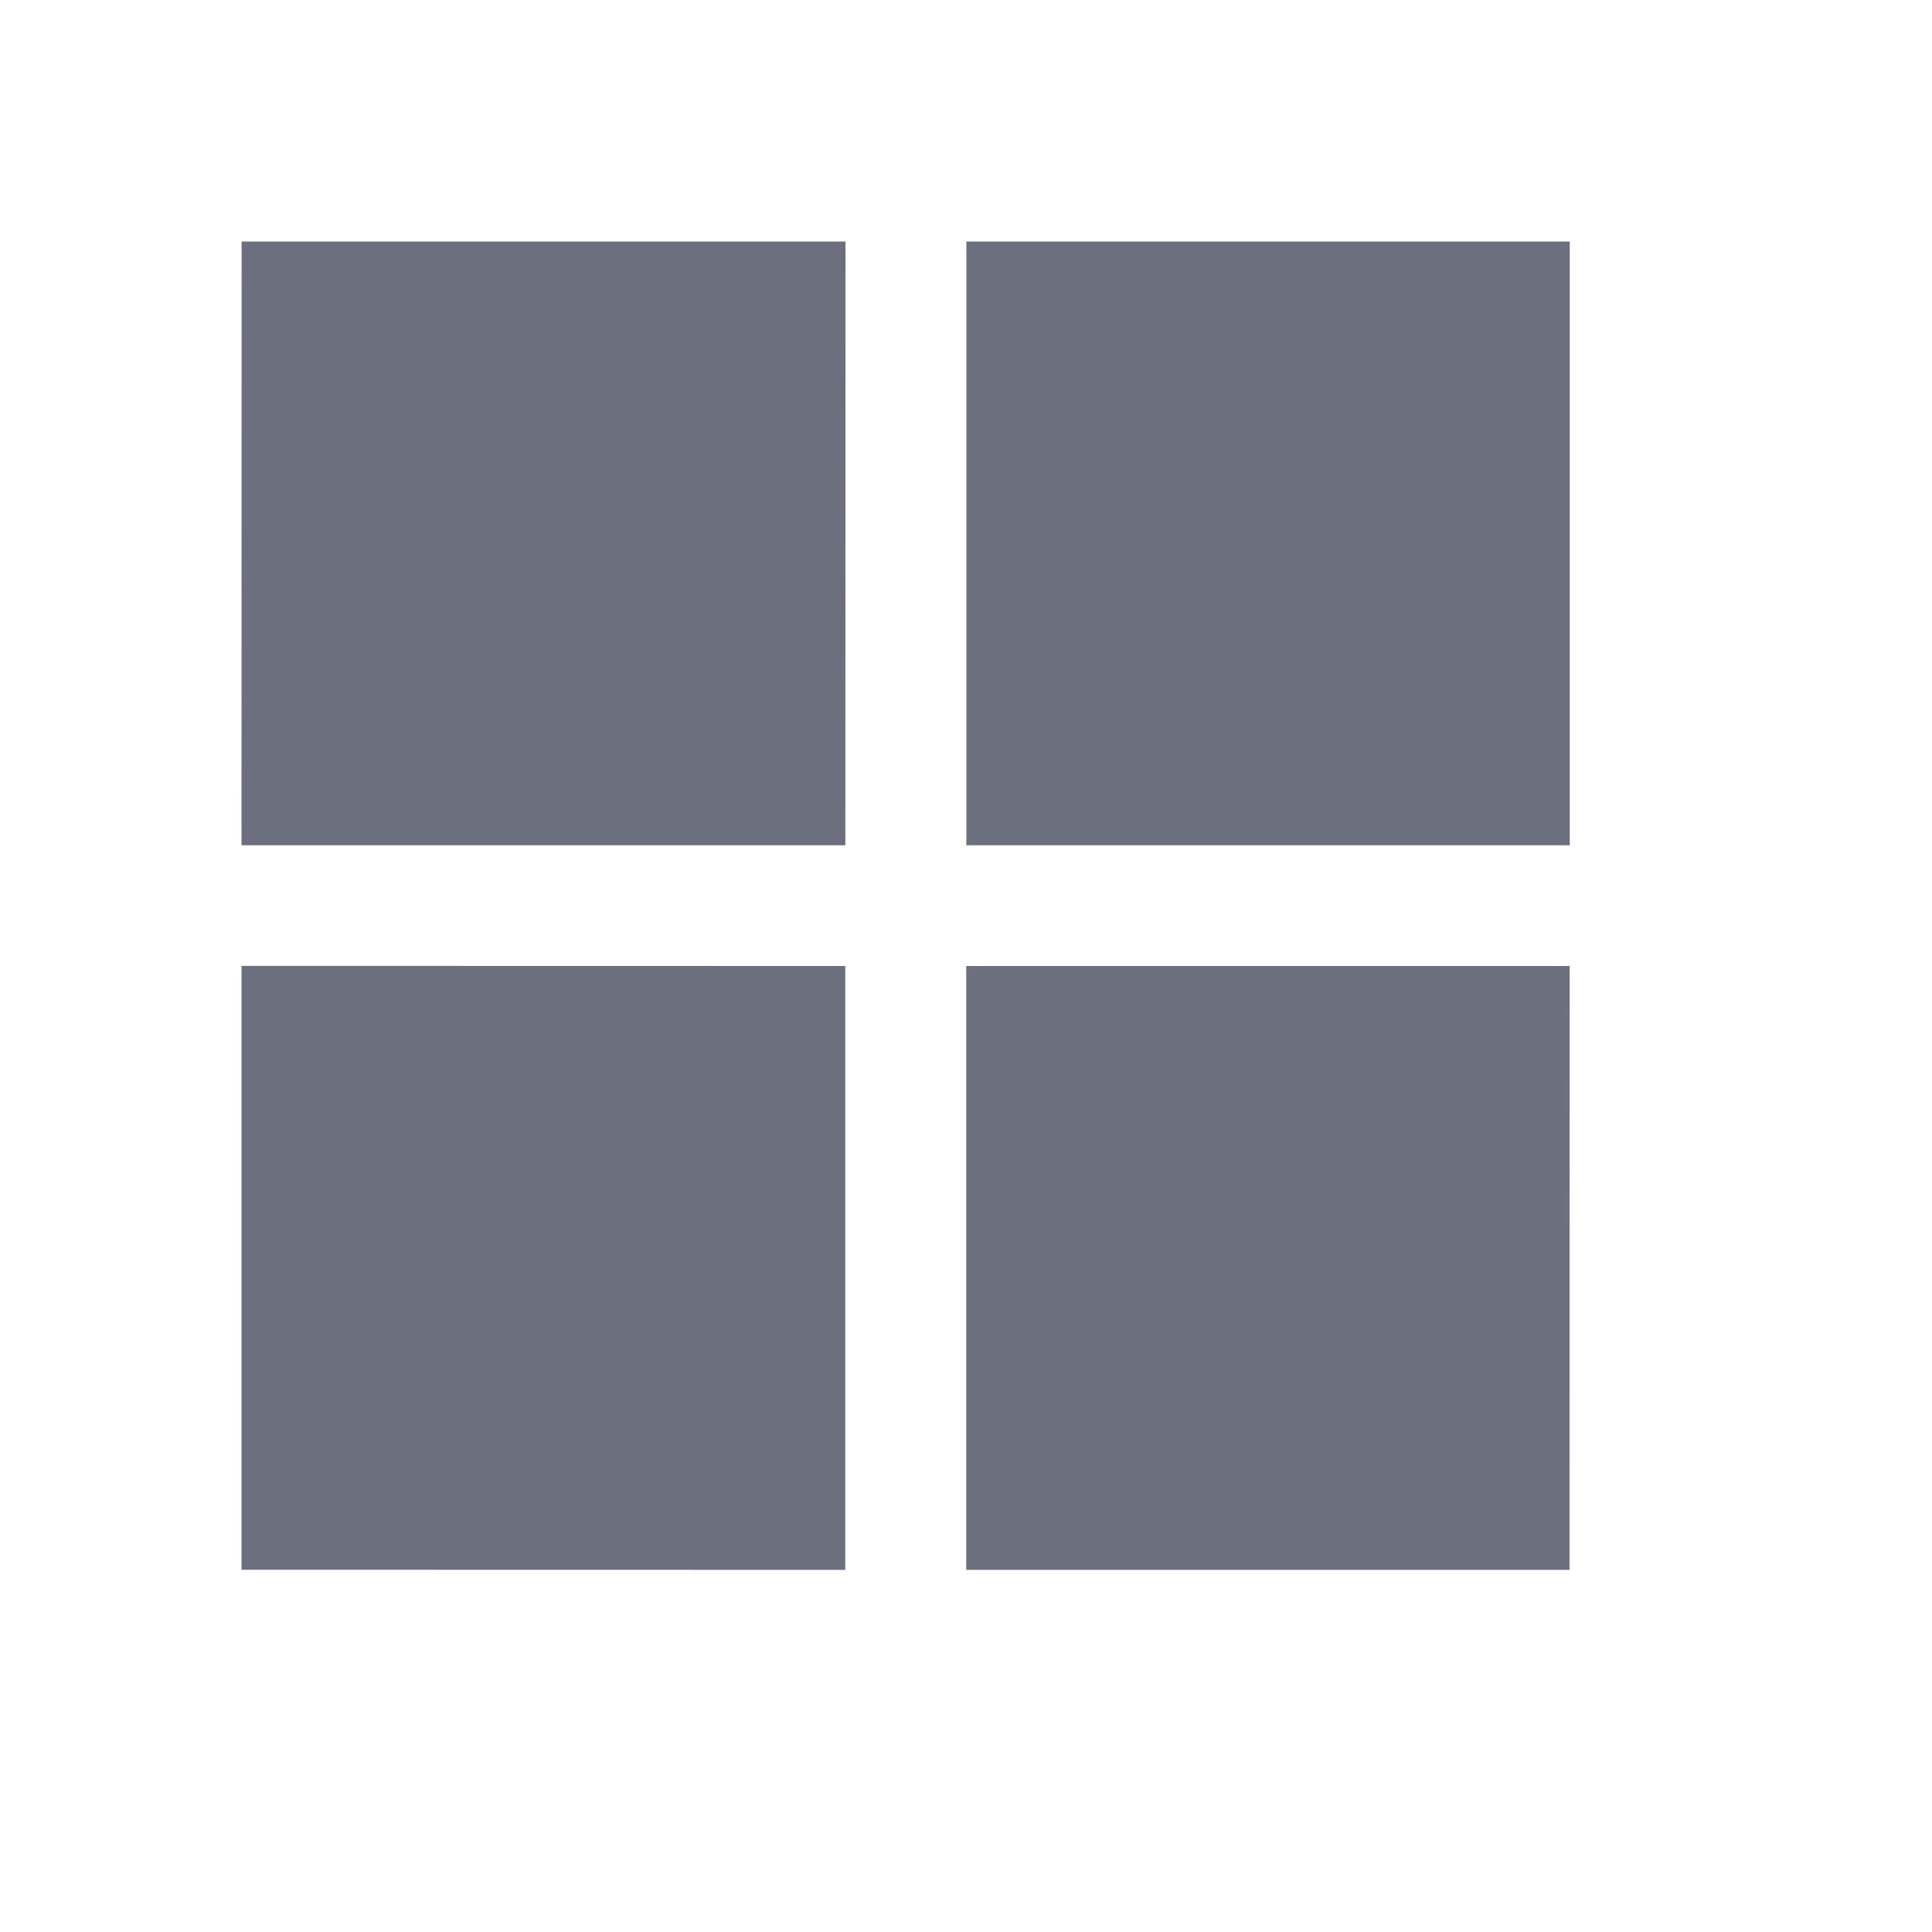
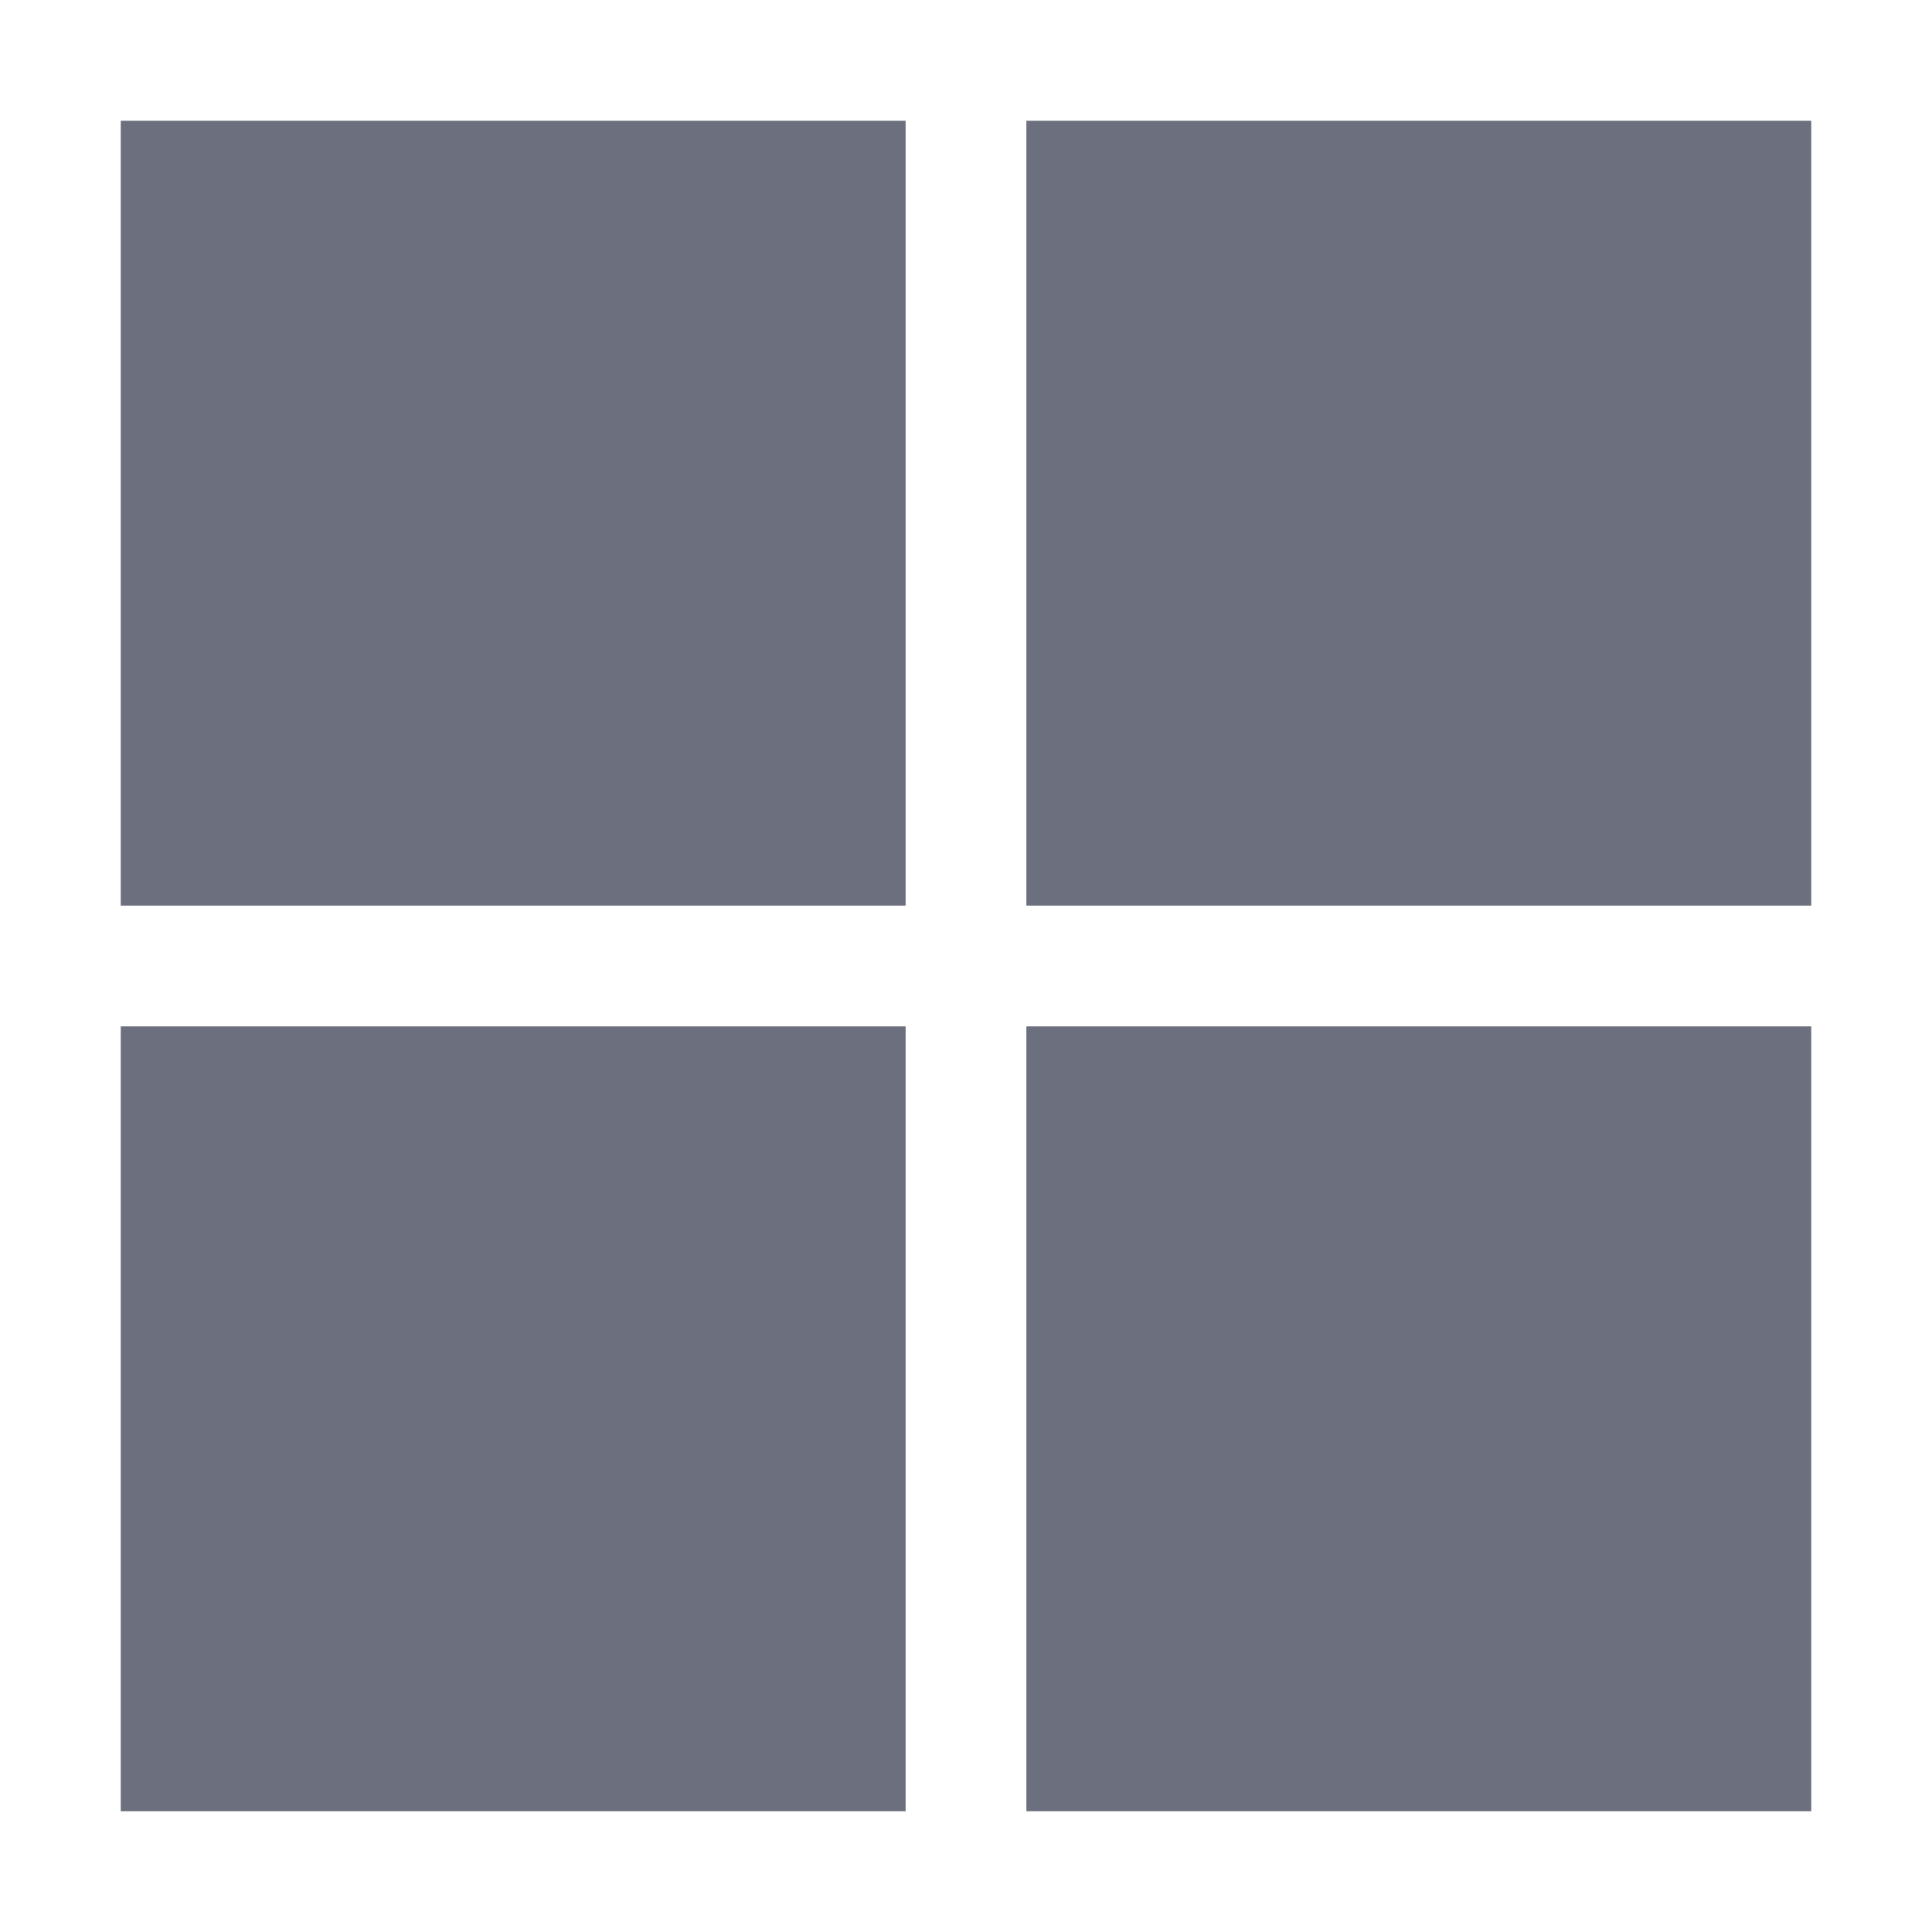
- <svg xmlns="http://www.w3.org/2000/svg" width="16" height="16" viewBox="0 0 16 16" fill="none">
-   <path d="M2.001 2H7.002L7.001 7H2L2.001 2ZM8.003 2H13V7H8.003V2ZM2 7.999L7 8V13.001L2 13V7.999ZM8.002 8H12.999L12.998 13.001H8.002" fill="#6C707E" />
+ <svg xmlns="http://www.w3.org/2000/svg" width="16" height="16" viewBox="0 0 16 16">
+   <g fill="none" transform="translate(1 1)">
+     <rect width="6.5" height="6.5" fill="#6C707E" />
+     <rect width="6.5" height="6.5" x="7.5" fill="#6C707E" />
+     <rect width="6.5" height="6.5" y="7.5" fill="#6C707E" />
+     <rect width="6.5" height="6.5" x="7.5" y="7.5" fill="#6C707E" />
+   </g>
</svg>
